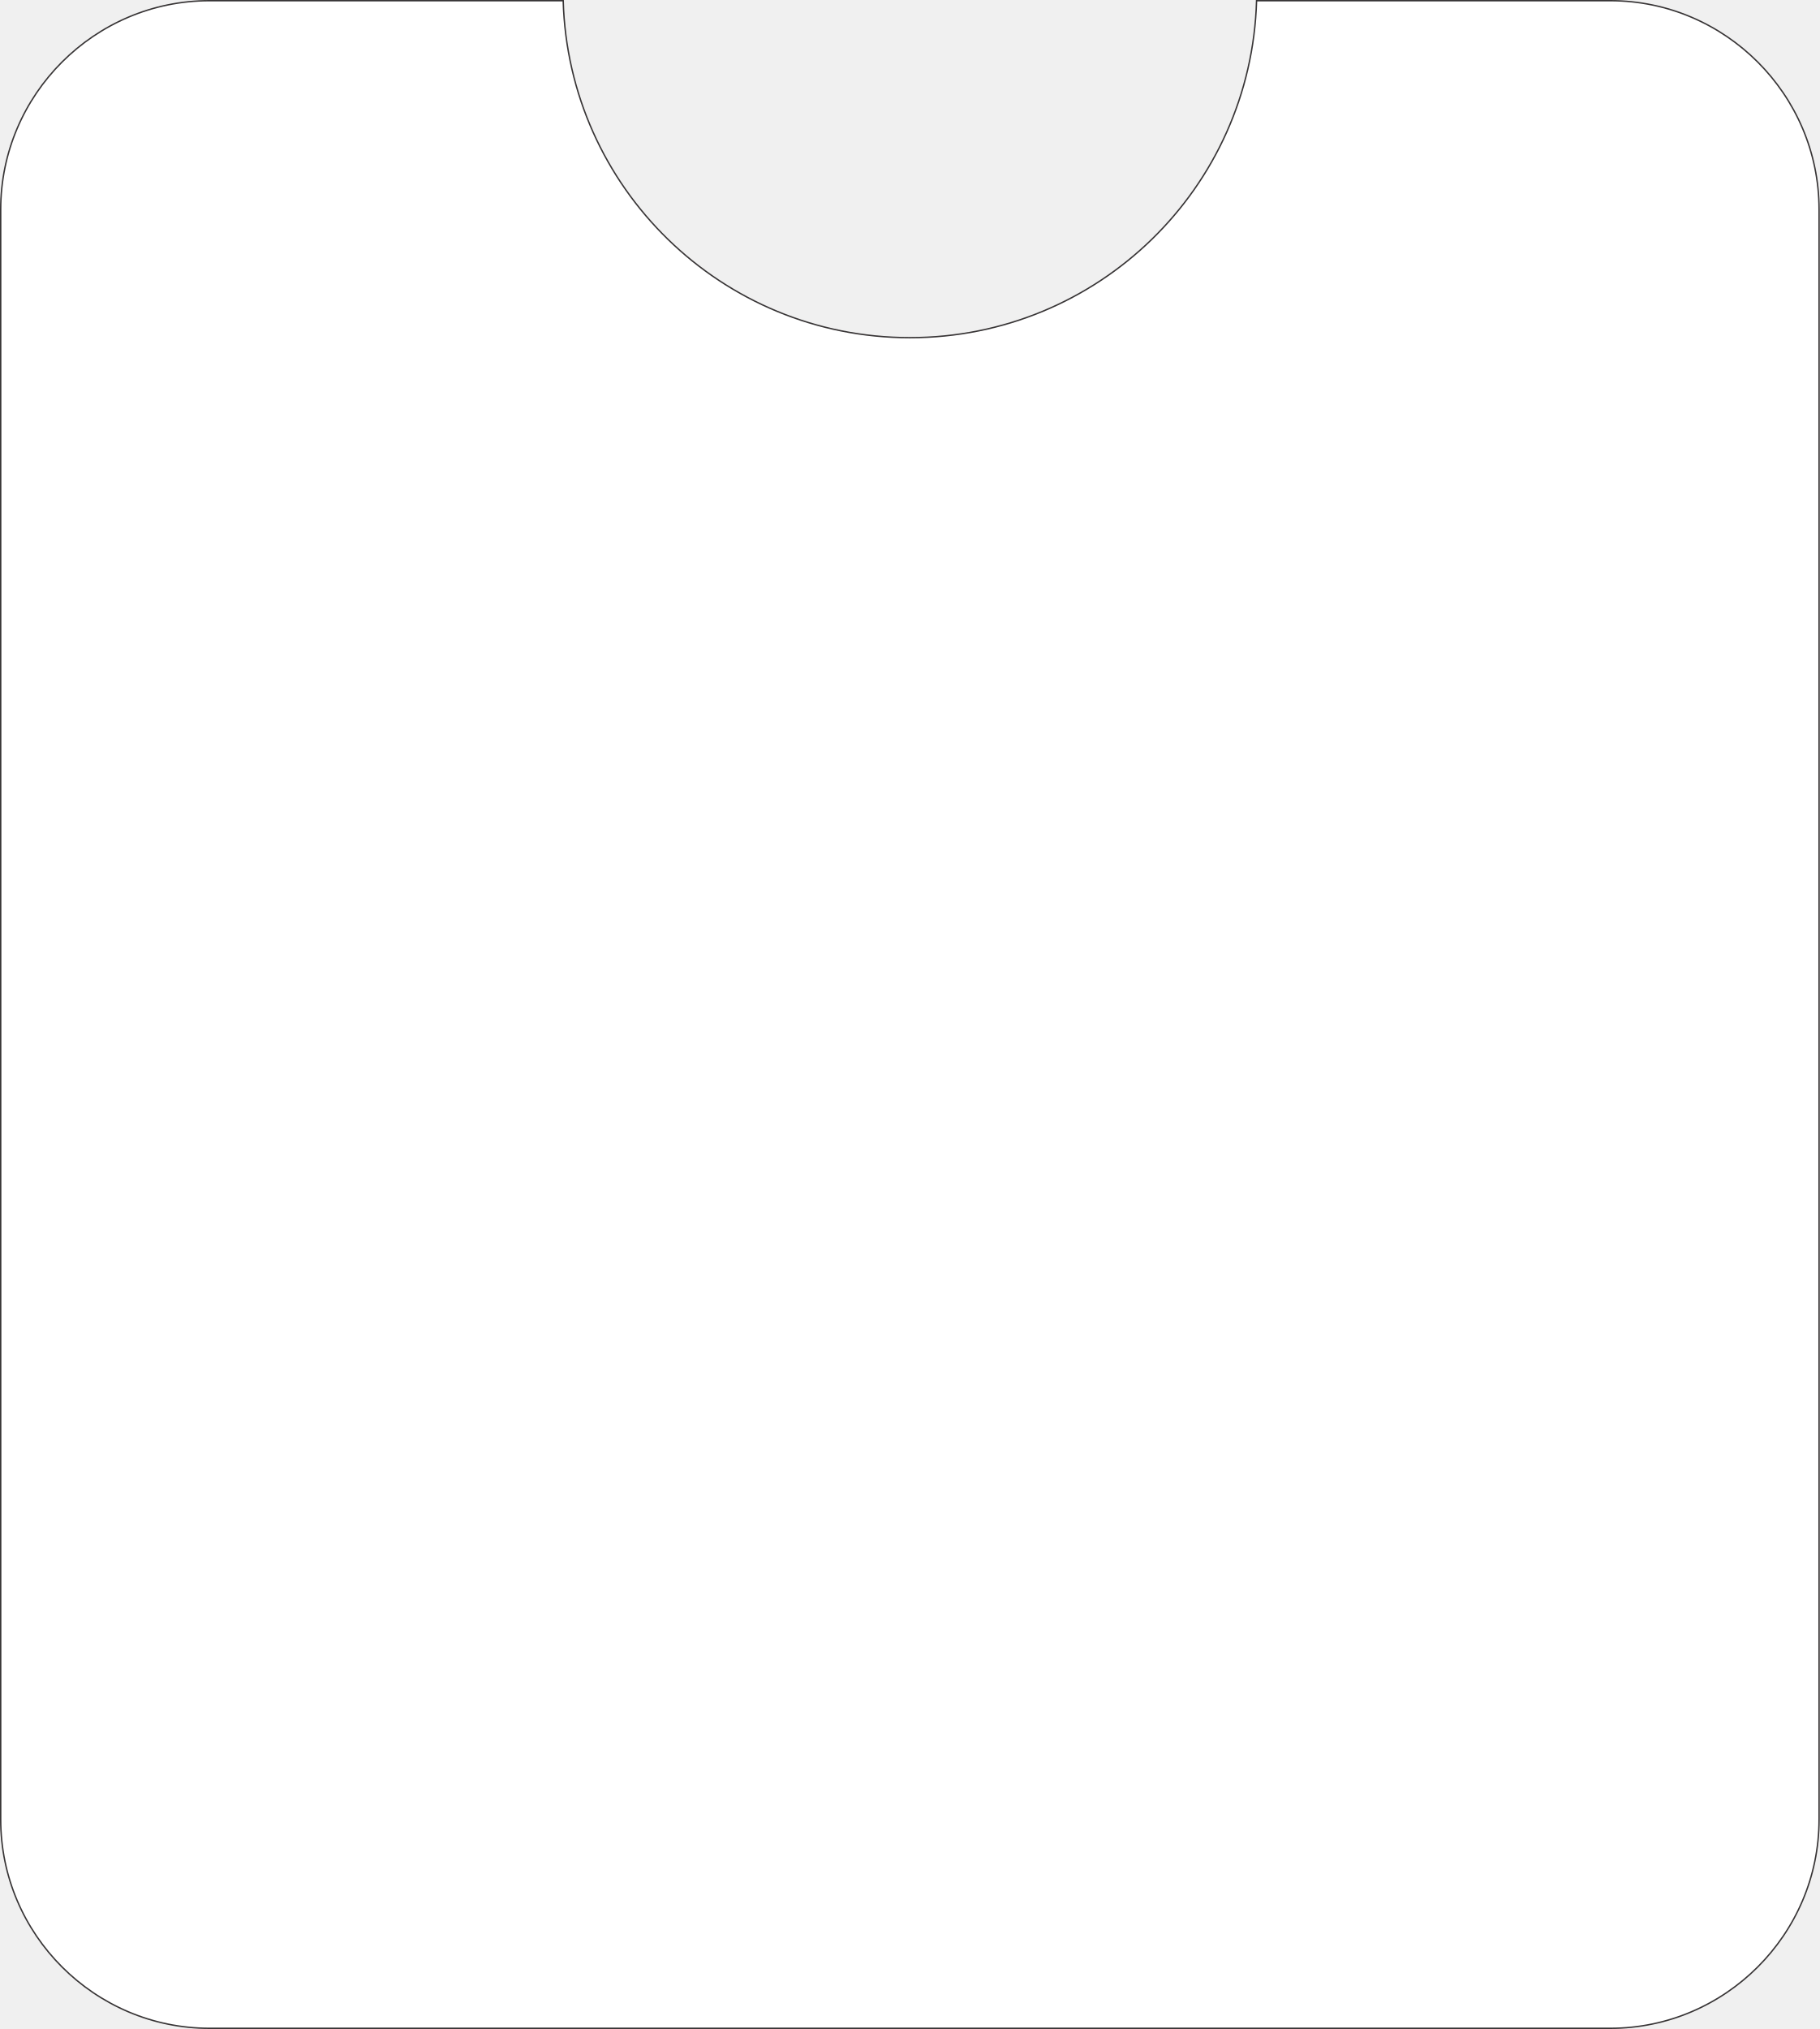
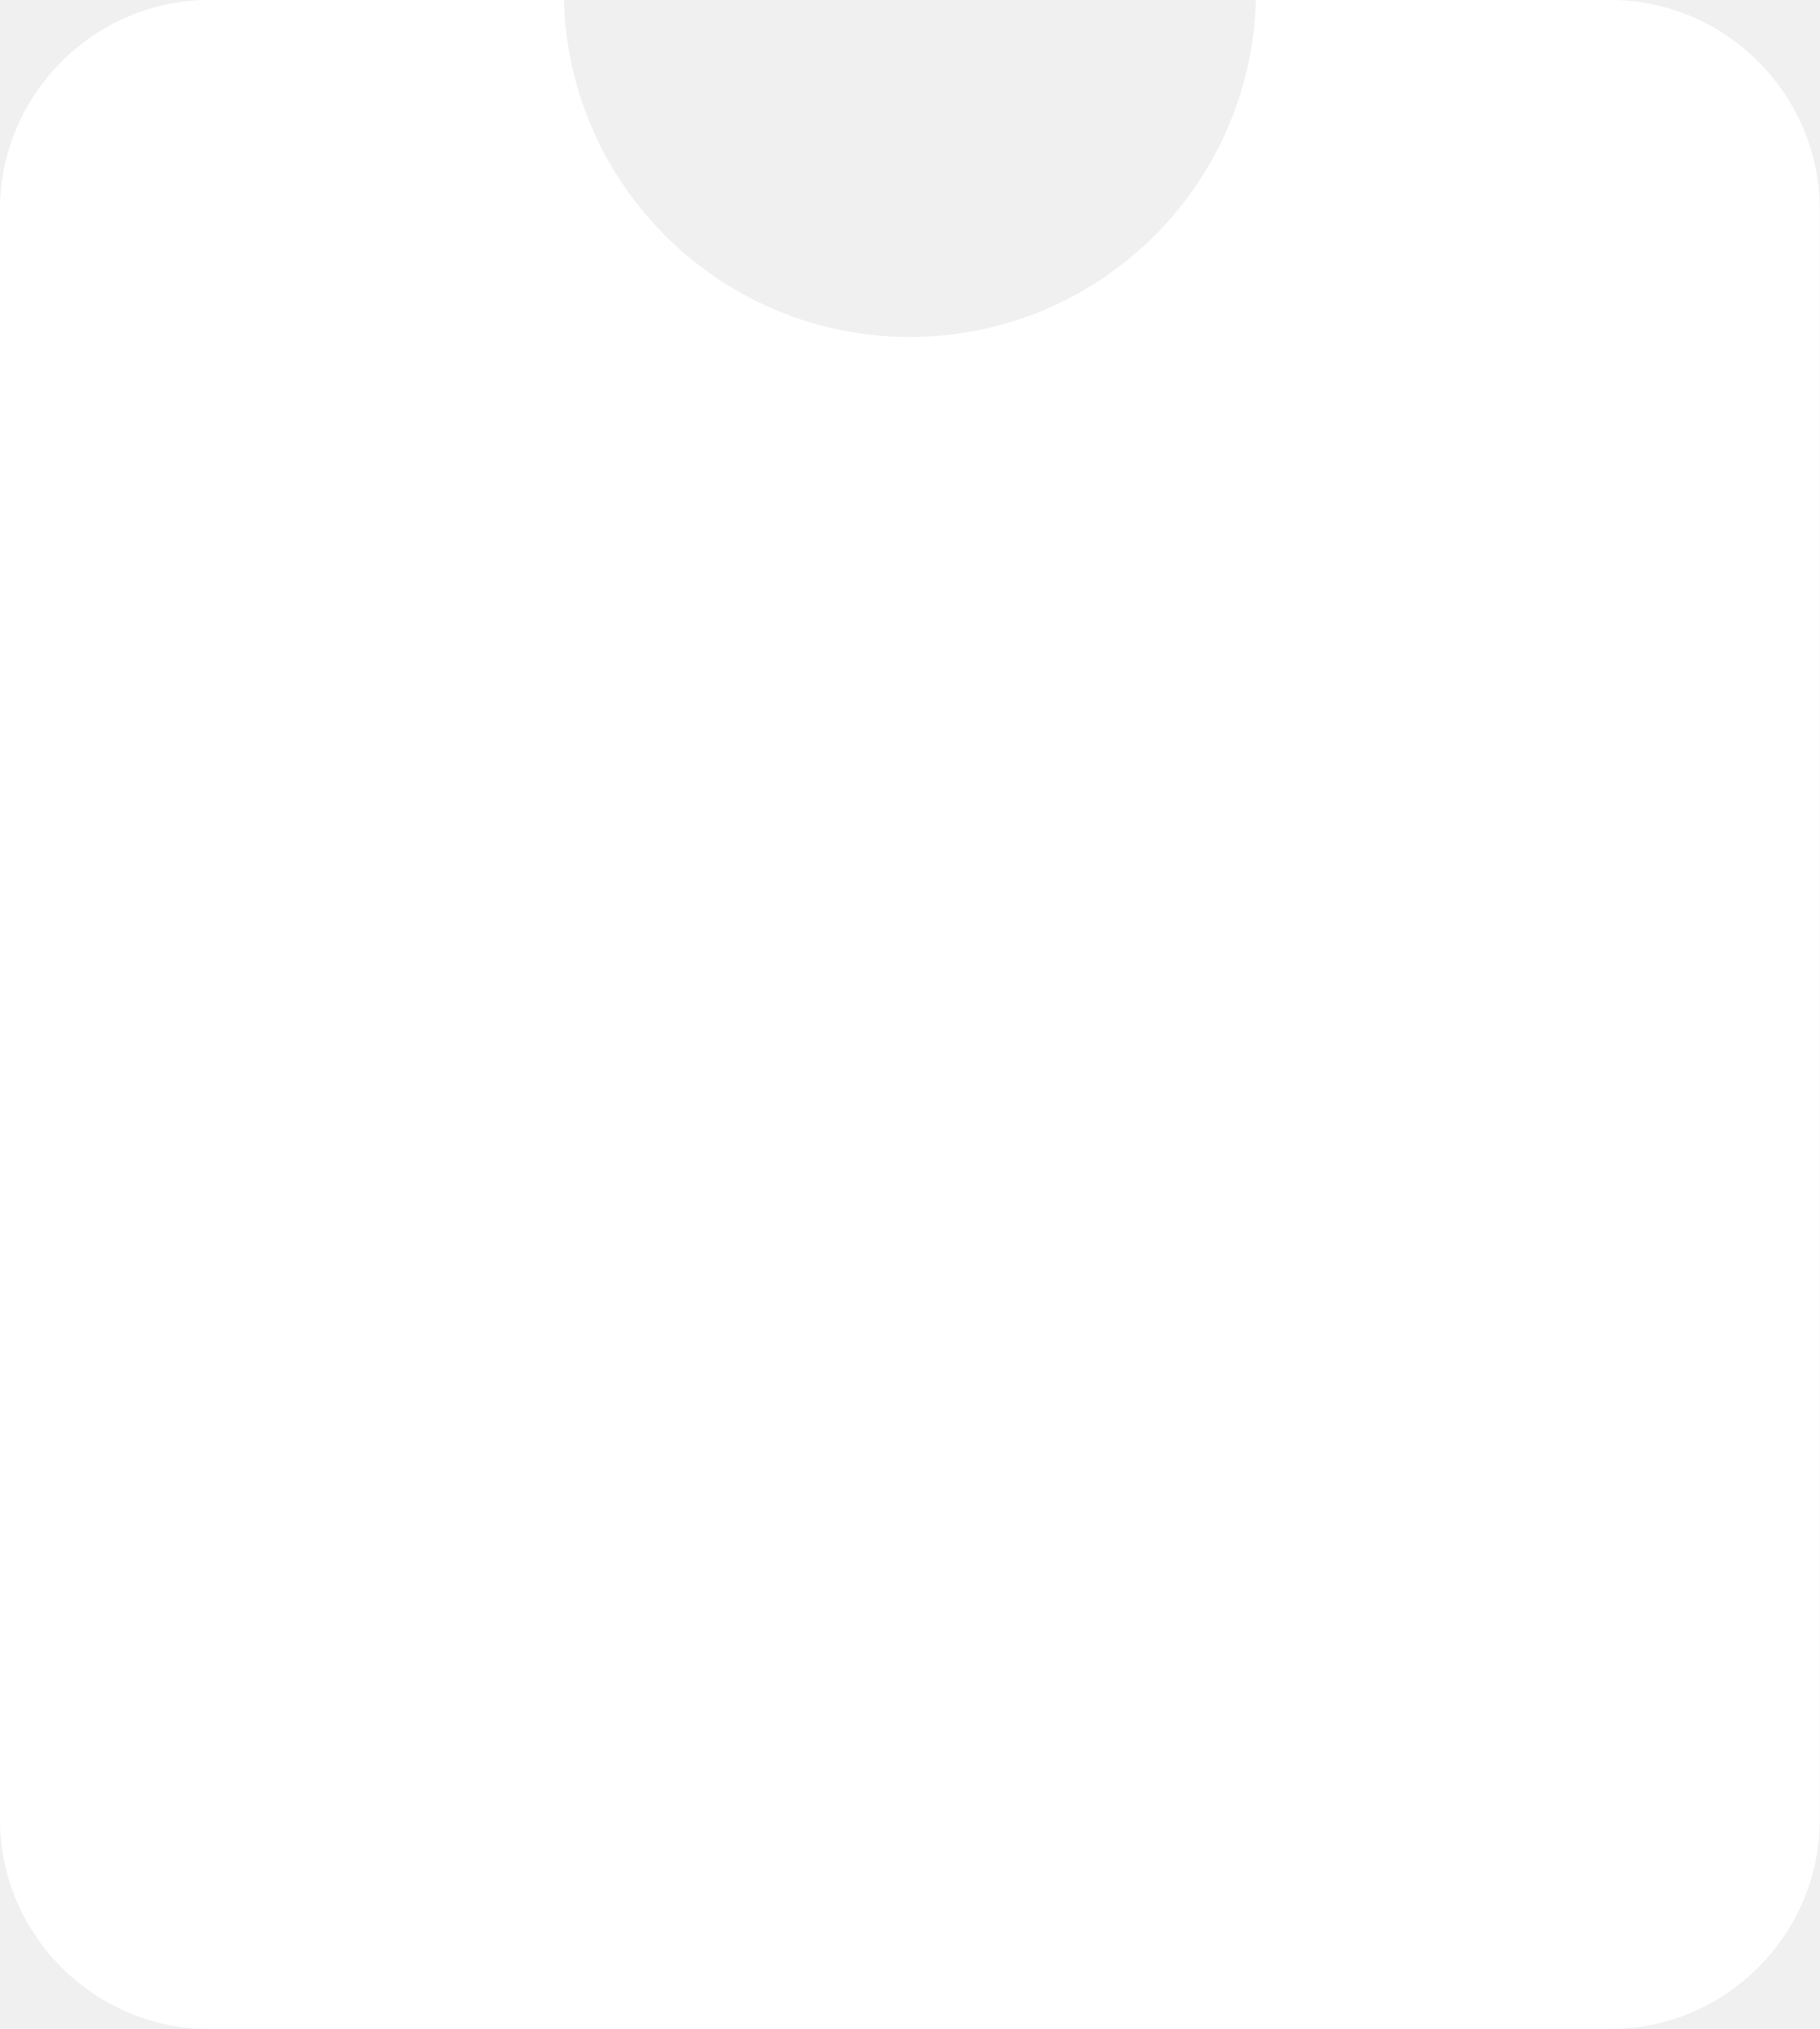
<svg xmlns="http://www.w3.org/2000/svg" xml:space="preserve" width="260.896mm" height="290.827mm" version="1.1" style="shape-rendering:geometricPrecision; text-rendering:geometricPrecision; image-rendering:optimizeQuality; fill-rule:evenodd; clip-rule:evenodd" viewBox="0 0 59815.87 66678.37">
  <defs>
    <style type="text/css">
   
-     .str0 {stroke:#373435;stroke-width:45.85;stroke-miterlimit:22.926}
+     .str0 {stroke:#fff;stroke-width:45.85;stroke-miterlimit:22.926}
    .fil0 {fill:#fff}
   
  </style>
  </defs>
  <g id="Camada_x0020_1">
    <path class="fil0 str0" d="M6885.34 22.93l11626.99 0c173.01,6145.2 5208.59,11073.85 11395.61,11073.85 6187.02,0 11222.6,-4928.64 11395.61,-11073.85l11626.99 0c3774.36,0 6862.41,3088.06 6862.41,6862.41l0 52907.7c0,3774.36 -3088.06,6862.41 -6862.41,6862.41l-46045.2 0c-3774.36,0 -6862.41,-3088.06 -6862.41,-6862.41l0 -52907.7c0,-3774.36 3088.06,-6862.41 6862.41,-6862.41z" />
  </g>
</svg>
